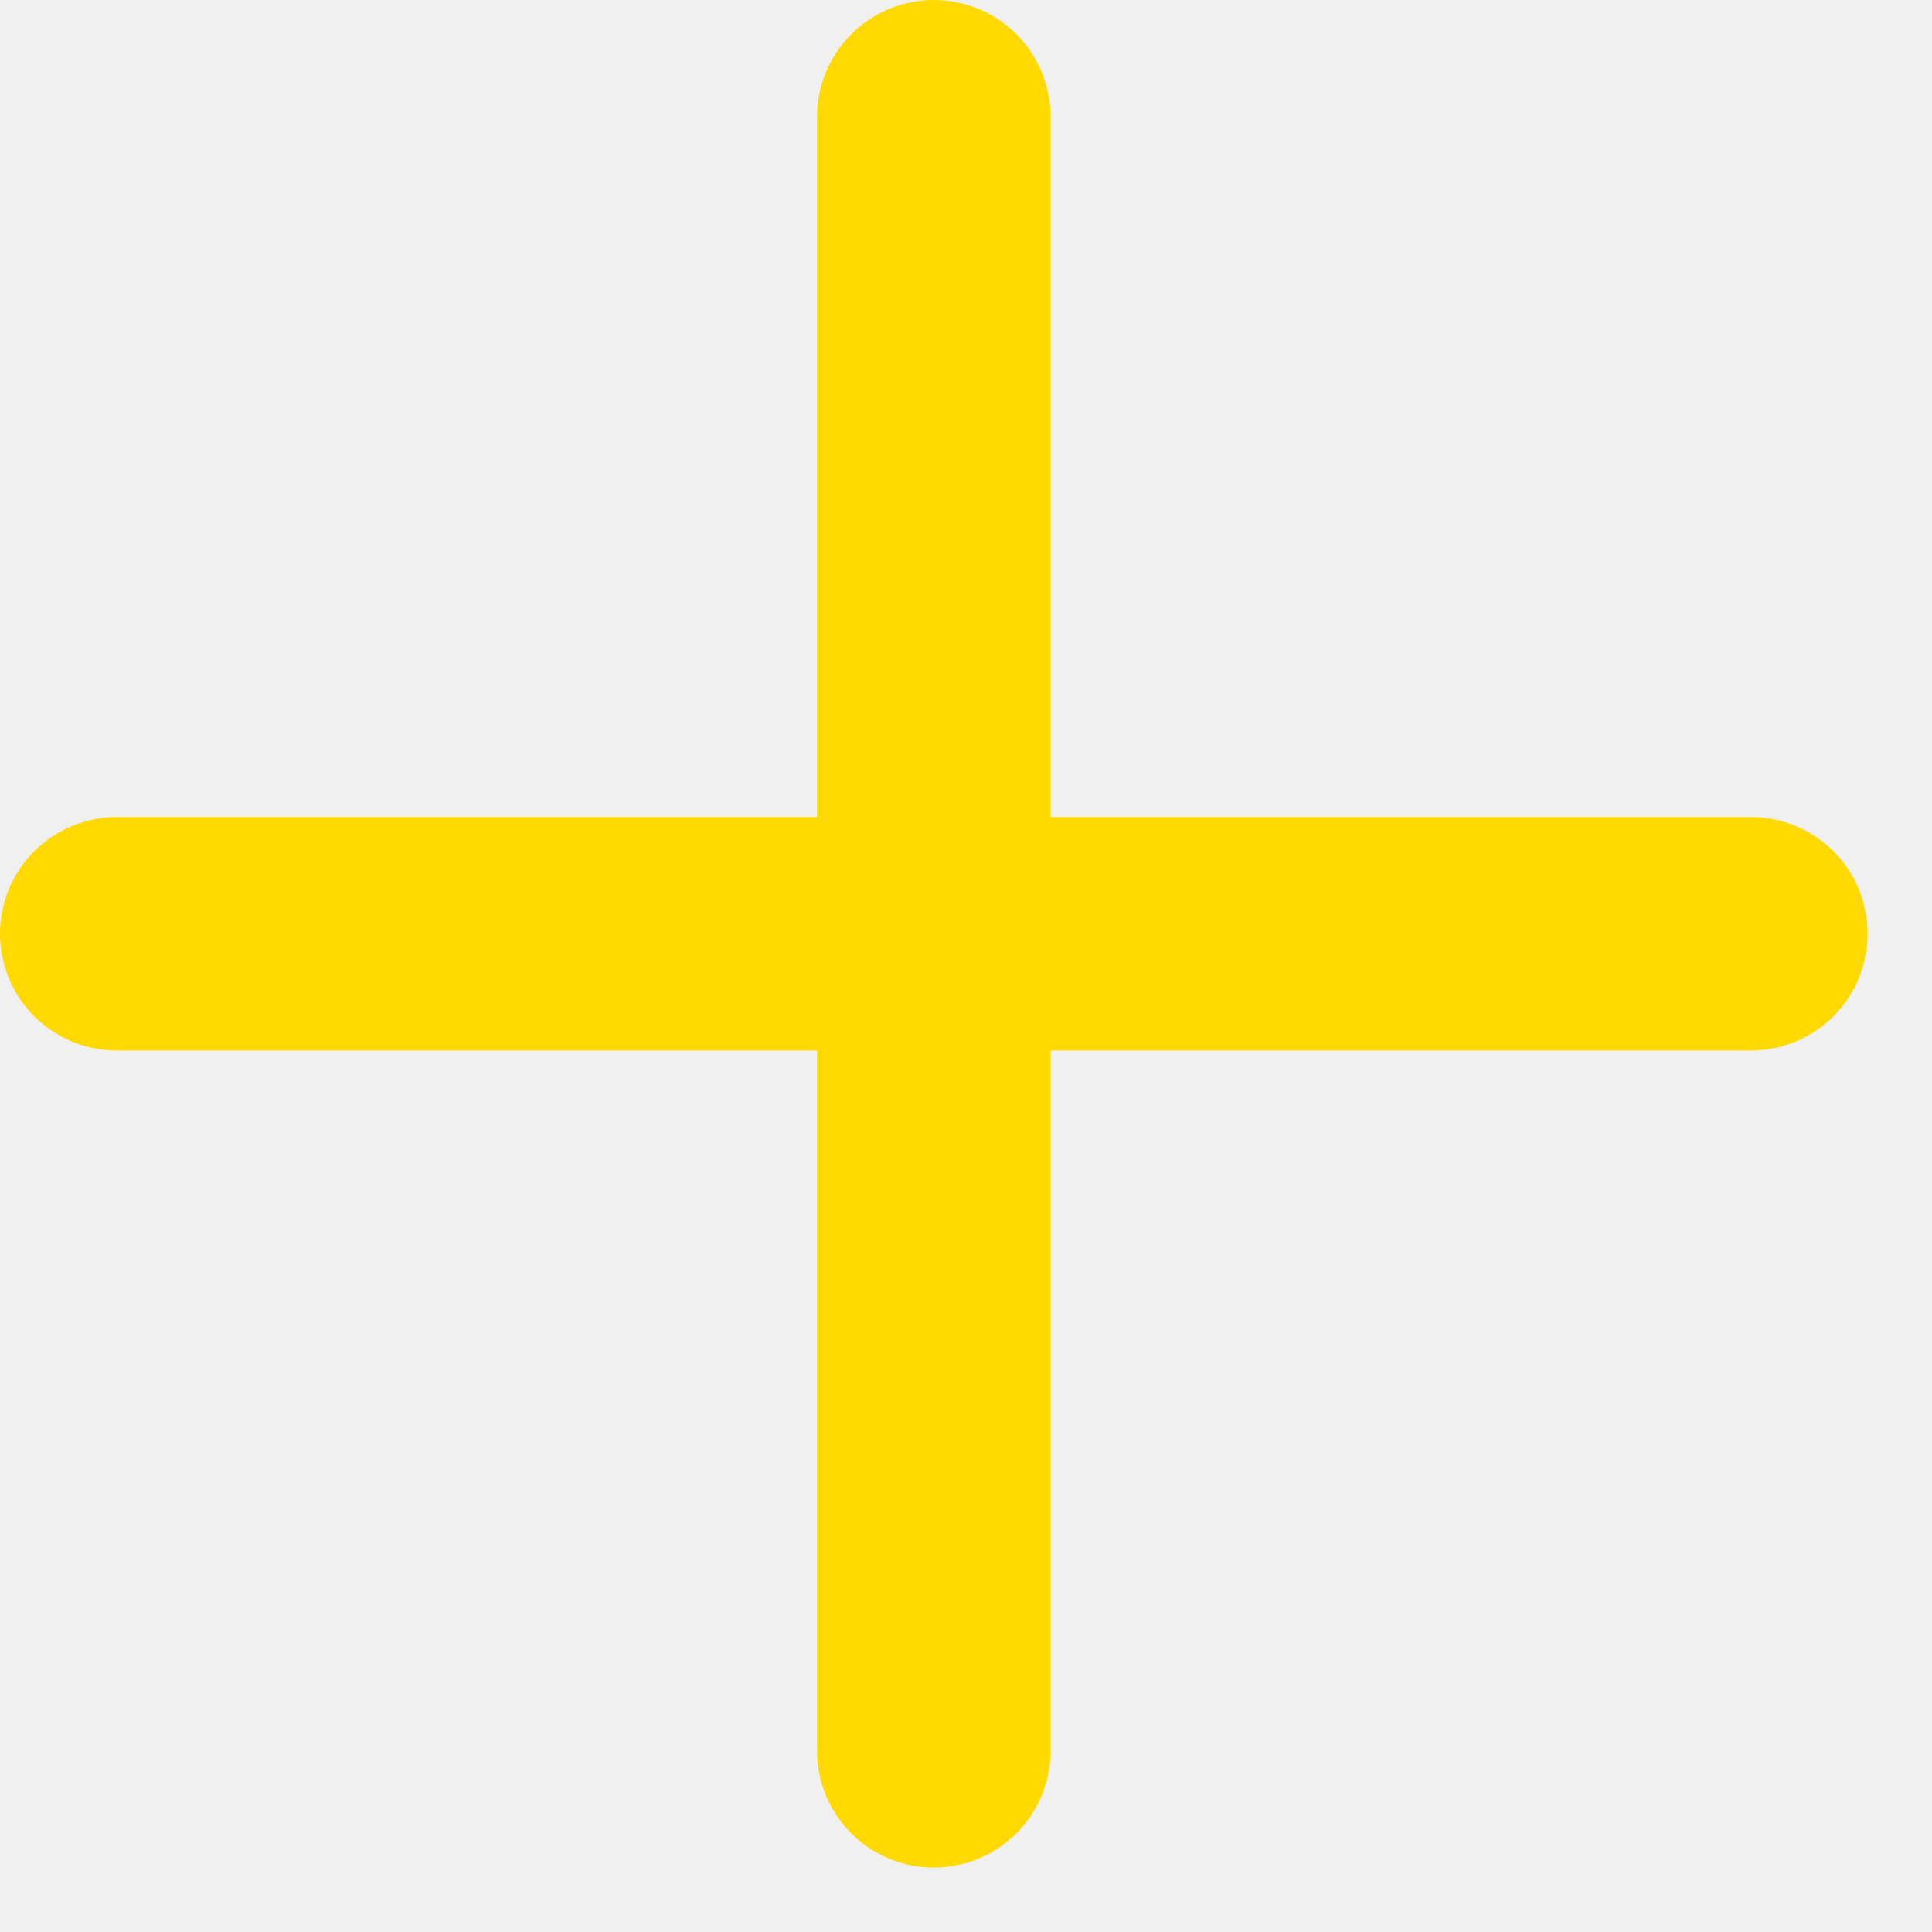
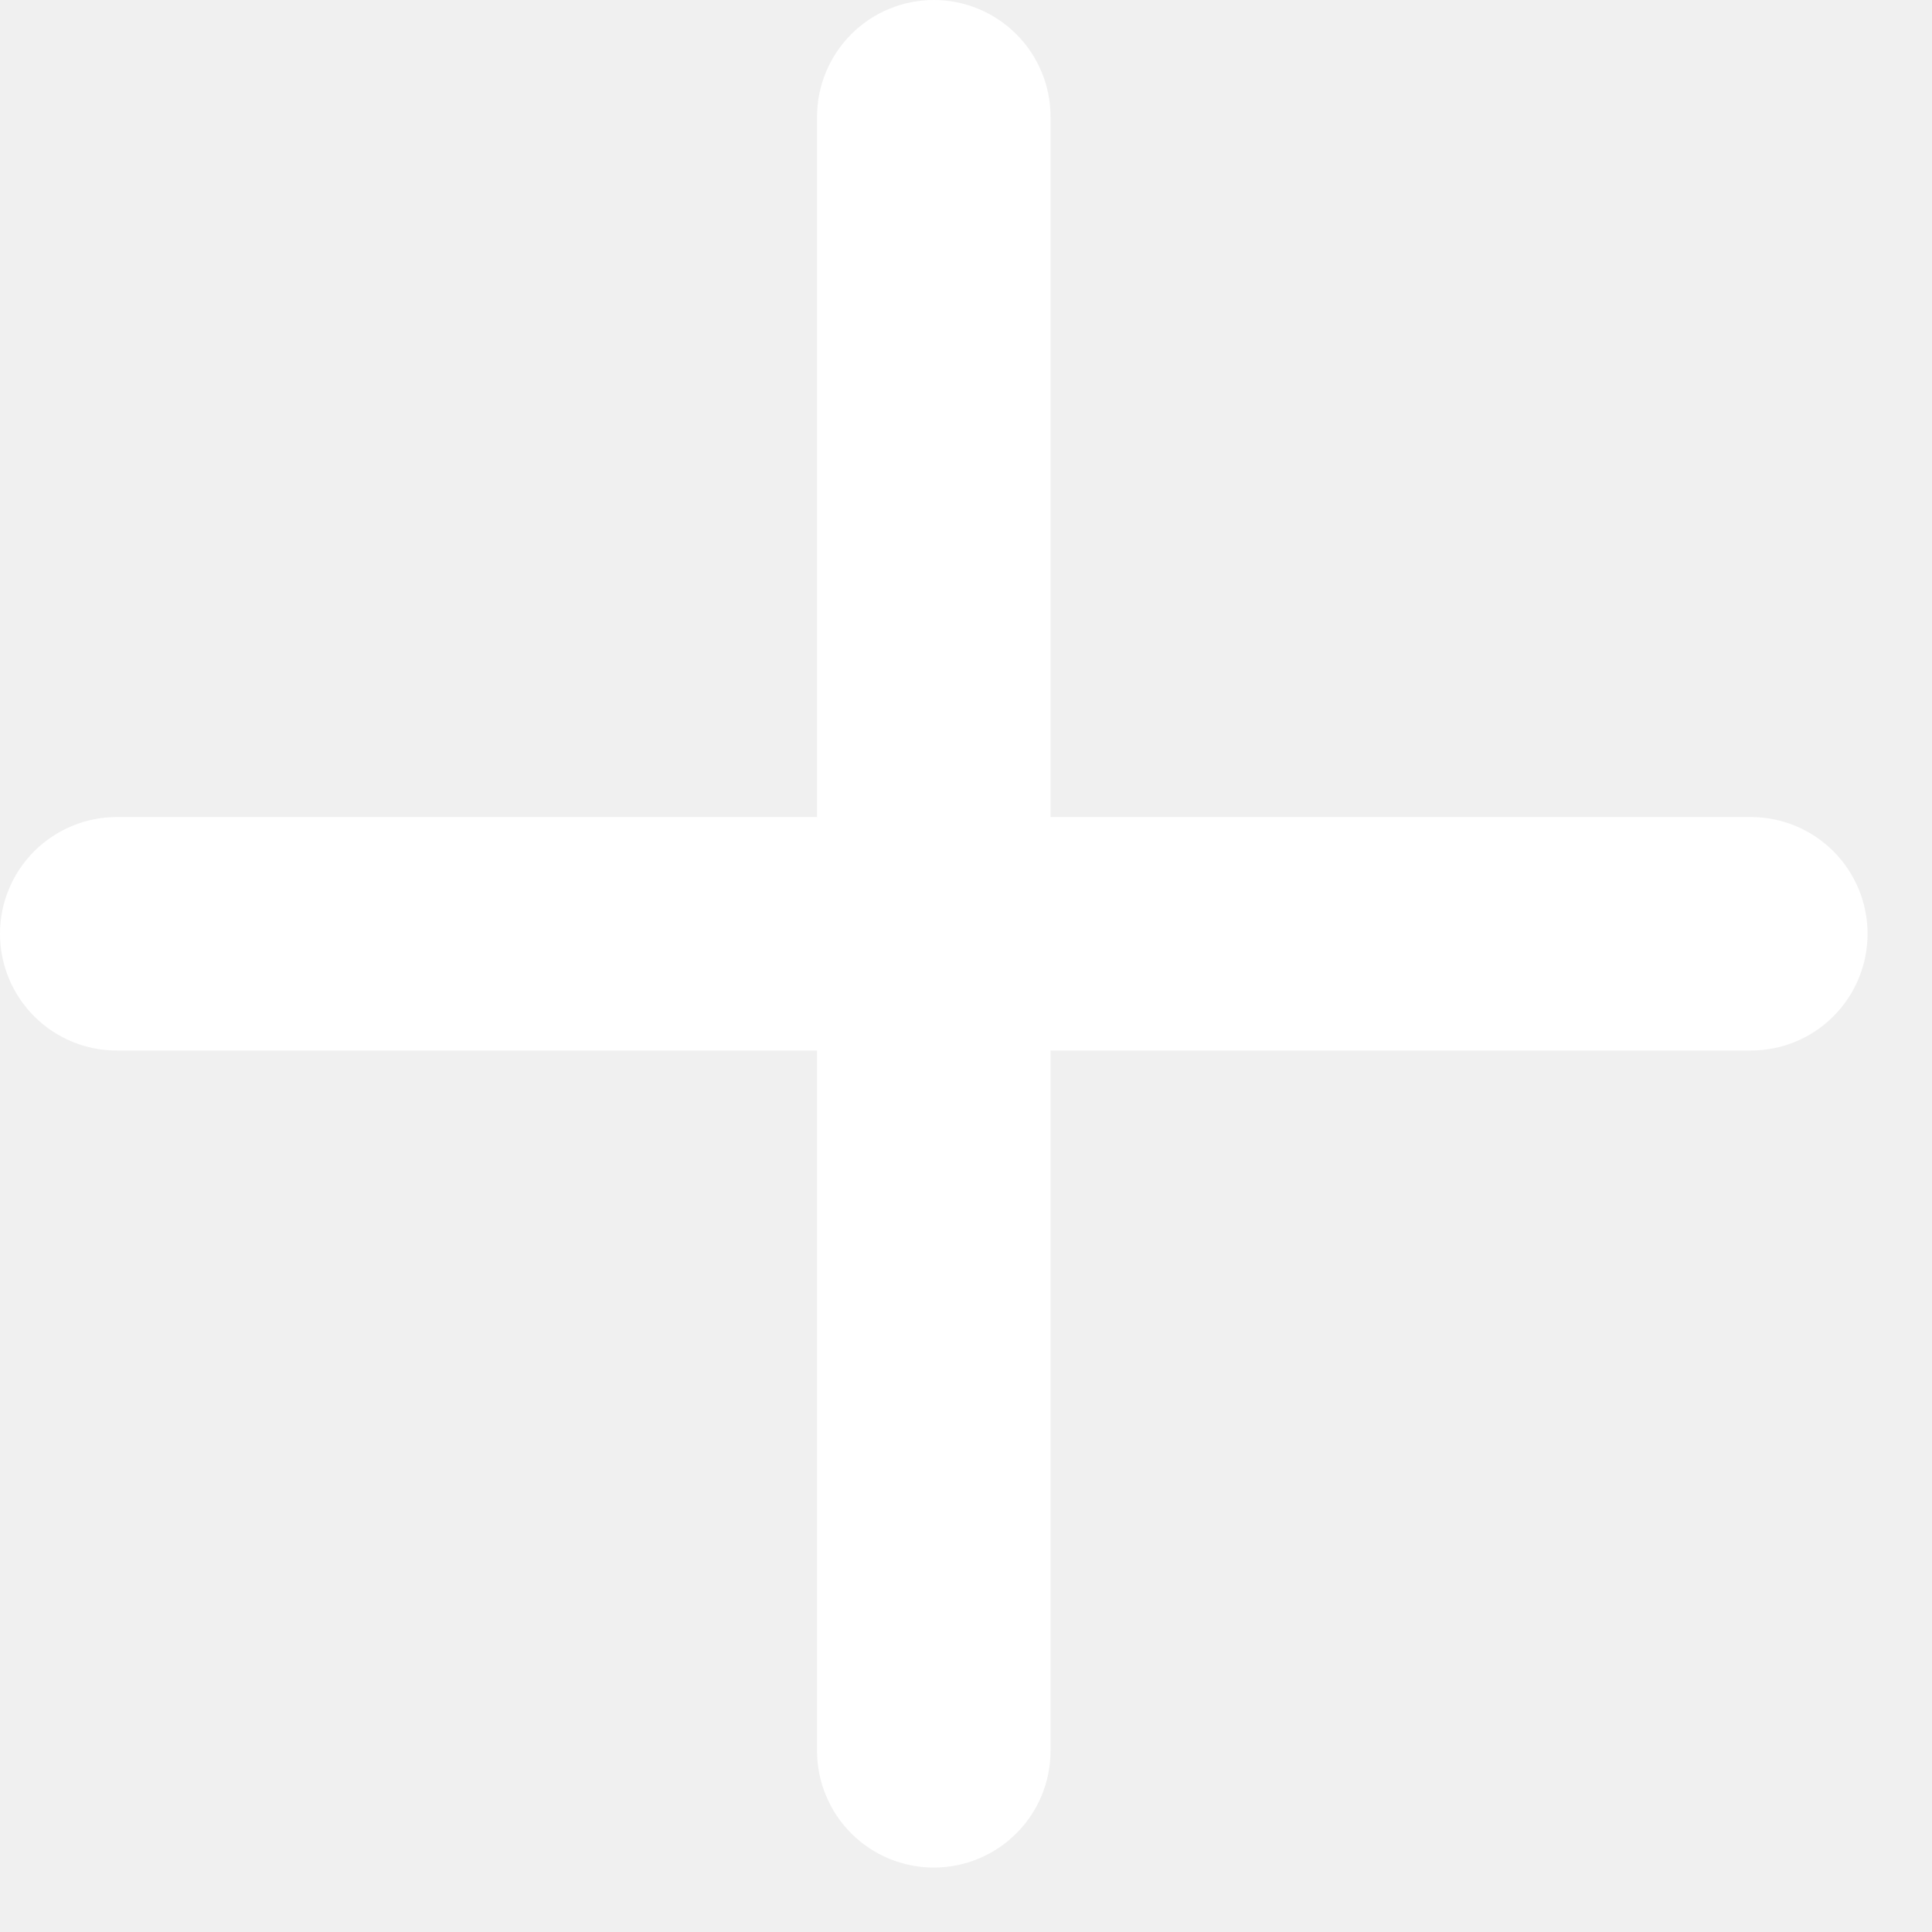
<svg xmlns="http://www.w3.org/2000/svg" width="20" height="20" viewBox="0 0 20 20" fill="none">
-   <path d="M18.125 8.458H10.875V1.208C10.875 0.888 10.748 0.581 10.521 0.354C10.294 0.127 9.987 0 9.667 0C9.346 0 9.039 0.127 8.812 0.354C8.586 0.581 8.458 0.888 8.458 1.208V8.458H1.208C0.888 8.458 0.581 8.586 0.354 8.812C0.127 9.039 0 9.346 0 9.667C0 9.987 0.127 10.294 0.354 10.521C0.581 10.748 0.888 10.875 1.208 10.875H8.458V18.125C8.458 18.445 8.586 18.753 8.812 18.979C9.039 19.206 9.346 19.333 9.667 19.333C9.987 19.333 10.294 19.206 10.521 18.979C10.748 18.753 10.875 18.445 10.875 18.125V10.875H18.125C18.445 10.875 18.753 10.748 18.979 10.521C19.206 10.294 19.333 9.987 19.333 9.667C19.333 9.346 19.206 9.039 18.979 8.812C18.753 8.586 18.445 8.458 18.125 8.458Z" fill="#FFD900" />
+   <path d="M18.125 8.458H10.875V1.208C10.875 0.888 10.748 0.581 10.521 0.354C10.294 0.127 9.987 0 9.667 0C9.346 0 9.039 0.127 8.812 0.354C8.586 0.581 8.458 0.888 8.458 1.208V8.458H1.208C0.888 8.458 0.581 8.586 0.354 8.812C0.127 9.039 0 9.346 0 9.667C0 9.987 0.127 10.294 0.354 10.521C0.581 10.748 0.888 10.875 1.208 10.875H8.458V18.125C8.458 18.445 8.586 18.753 8.812 18.979C9.039 19.206 9.346 19.333 9.667 19.333C9.987 19.333 10.294 19.206 10.521 18.979C10.748 18.753 10.875 18.445 10.875 18.125V10.875H18.125C18.445 10.875 18.753 10.748 18.979 10.521C19.206 10.294 19.333 9.987 19.333 9.667C19.333 9.346 19.206 9.039 18.979 8.812C18.753 8.586 18.445 8.458 18.125 8.458Z" fill="white" />
</svg>
